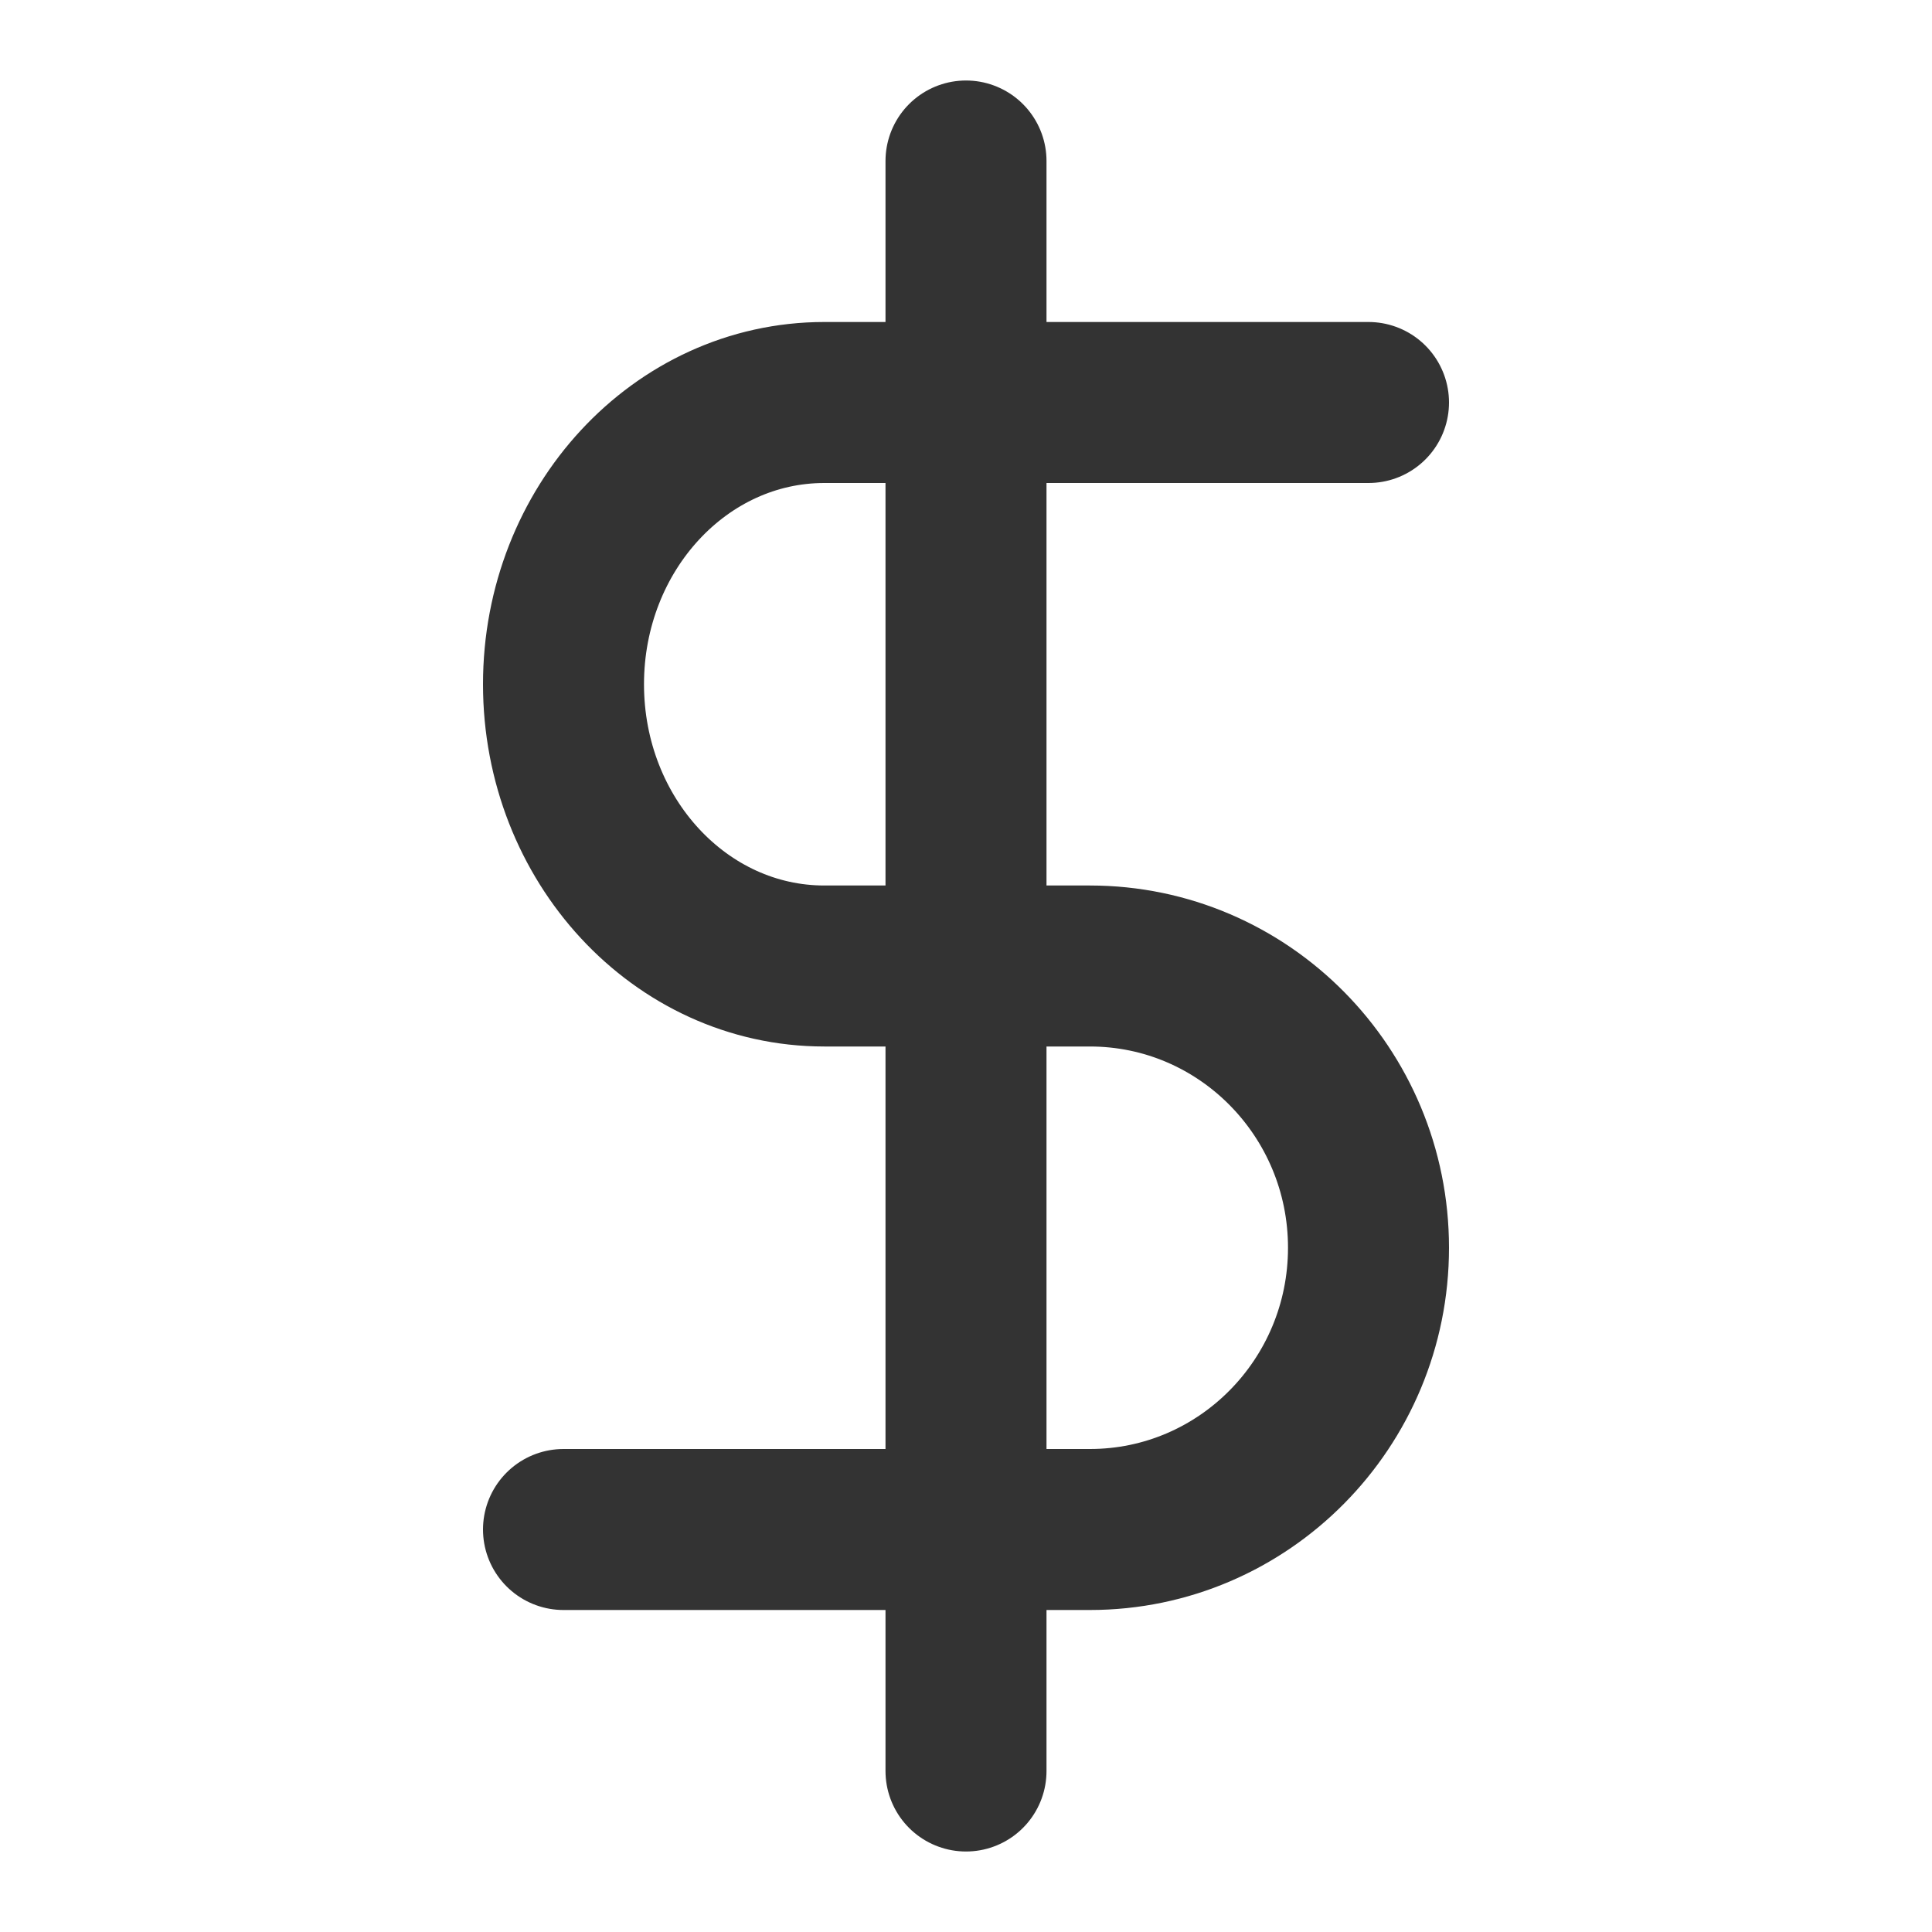
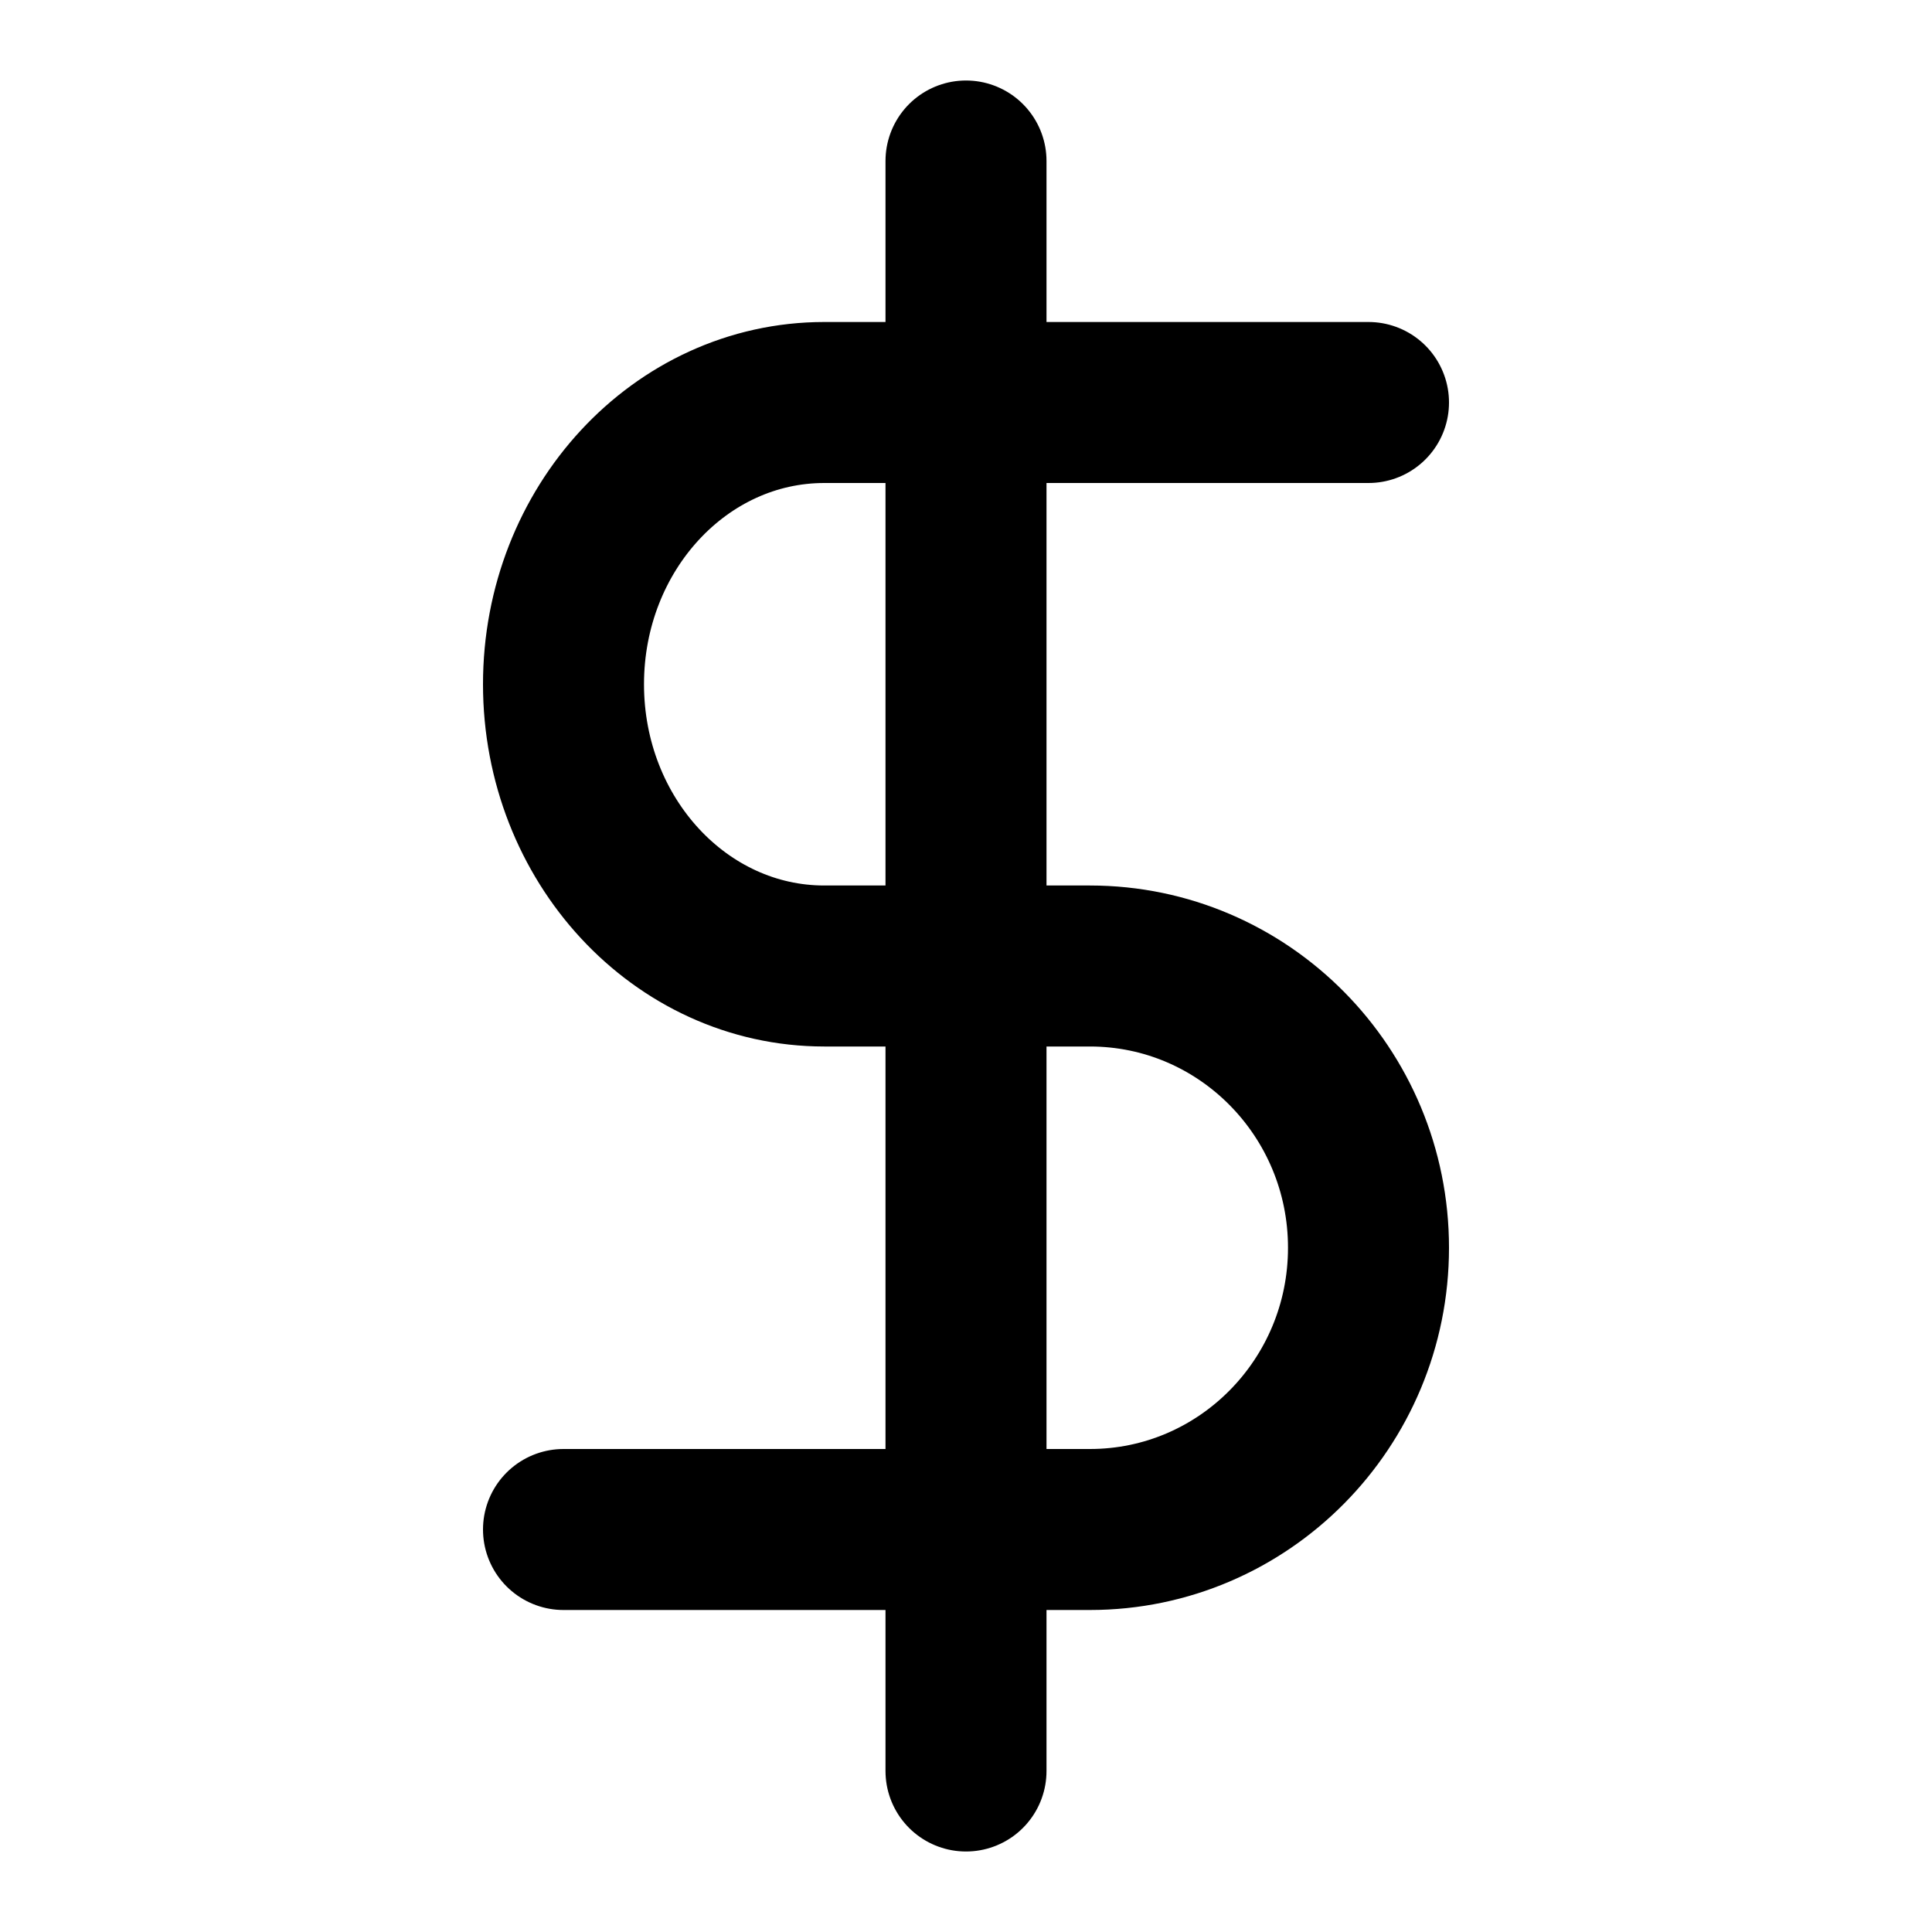
<svg xmlns="http://www.w3.org/2000/svg" width="24" height="24" viewBox="0 0 24 24" fill="none" stroke="currentColor" stroke-width="2" stroke-linecap="round" stroke-linejoin="round" class="hicon hicon-dollar-sign">
-   <line x1="12" y1="2" x2="12" y2="22" stroke="#333333" stroke-width="2" stroke-linecap="round" stroke-linejoin="round" />
-   <path d="M17 5H10.24C8.451 5 7 6.567 7 8.5C7 10.433 8.451 12 10.24 12H13.539C15.45 12 17 13.567 17 15.5C17 17.433 15.45 19 13.539 19H7" stroke="#333333" stroke-width="2" stroke-linecap="round" stroke-linejoin="round" />
+   <line x1="12" y1="2" x2="12" y2="22" stroke="currentColor" stroke-width="2" stroke-linecap="round" stroke-linejoin="round" />
+   <path d="M17 5H10.24C8.451 5 7 6.567 7 8.5C7 10.433 8.451 12 10.24 12H13.539C15.45 12 17 13.567 17 15.5C17 17.433 15.45 19 13.539 19H7" stroke="currentColor" stroke-width="2" stroke-linecap="round" stroke-linejoin="round" />
</svg>
